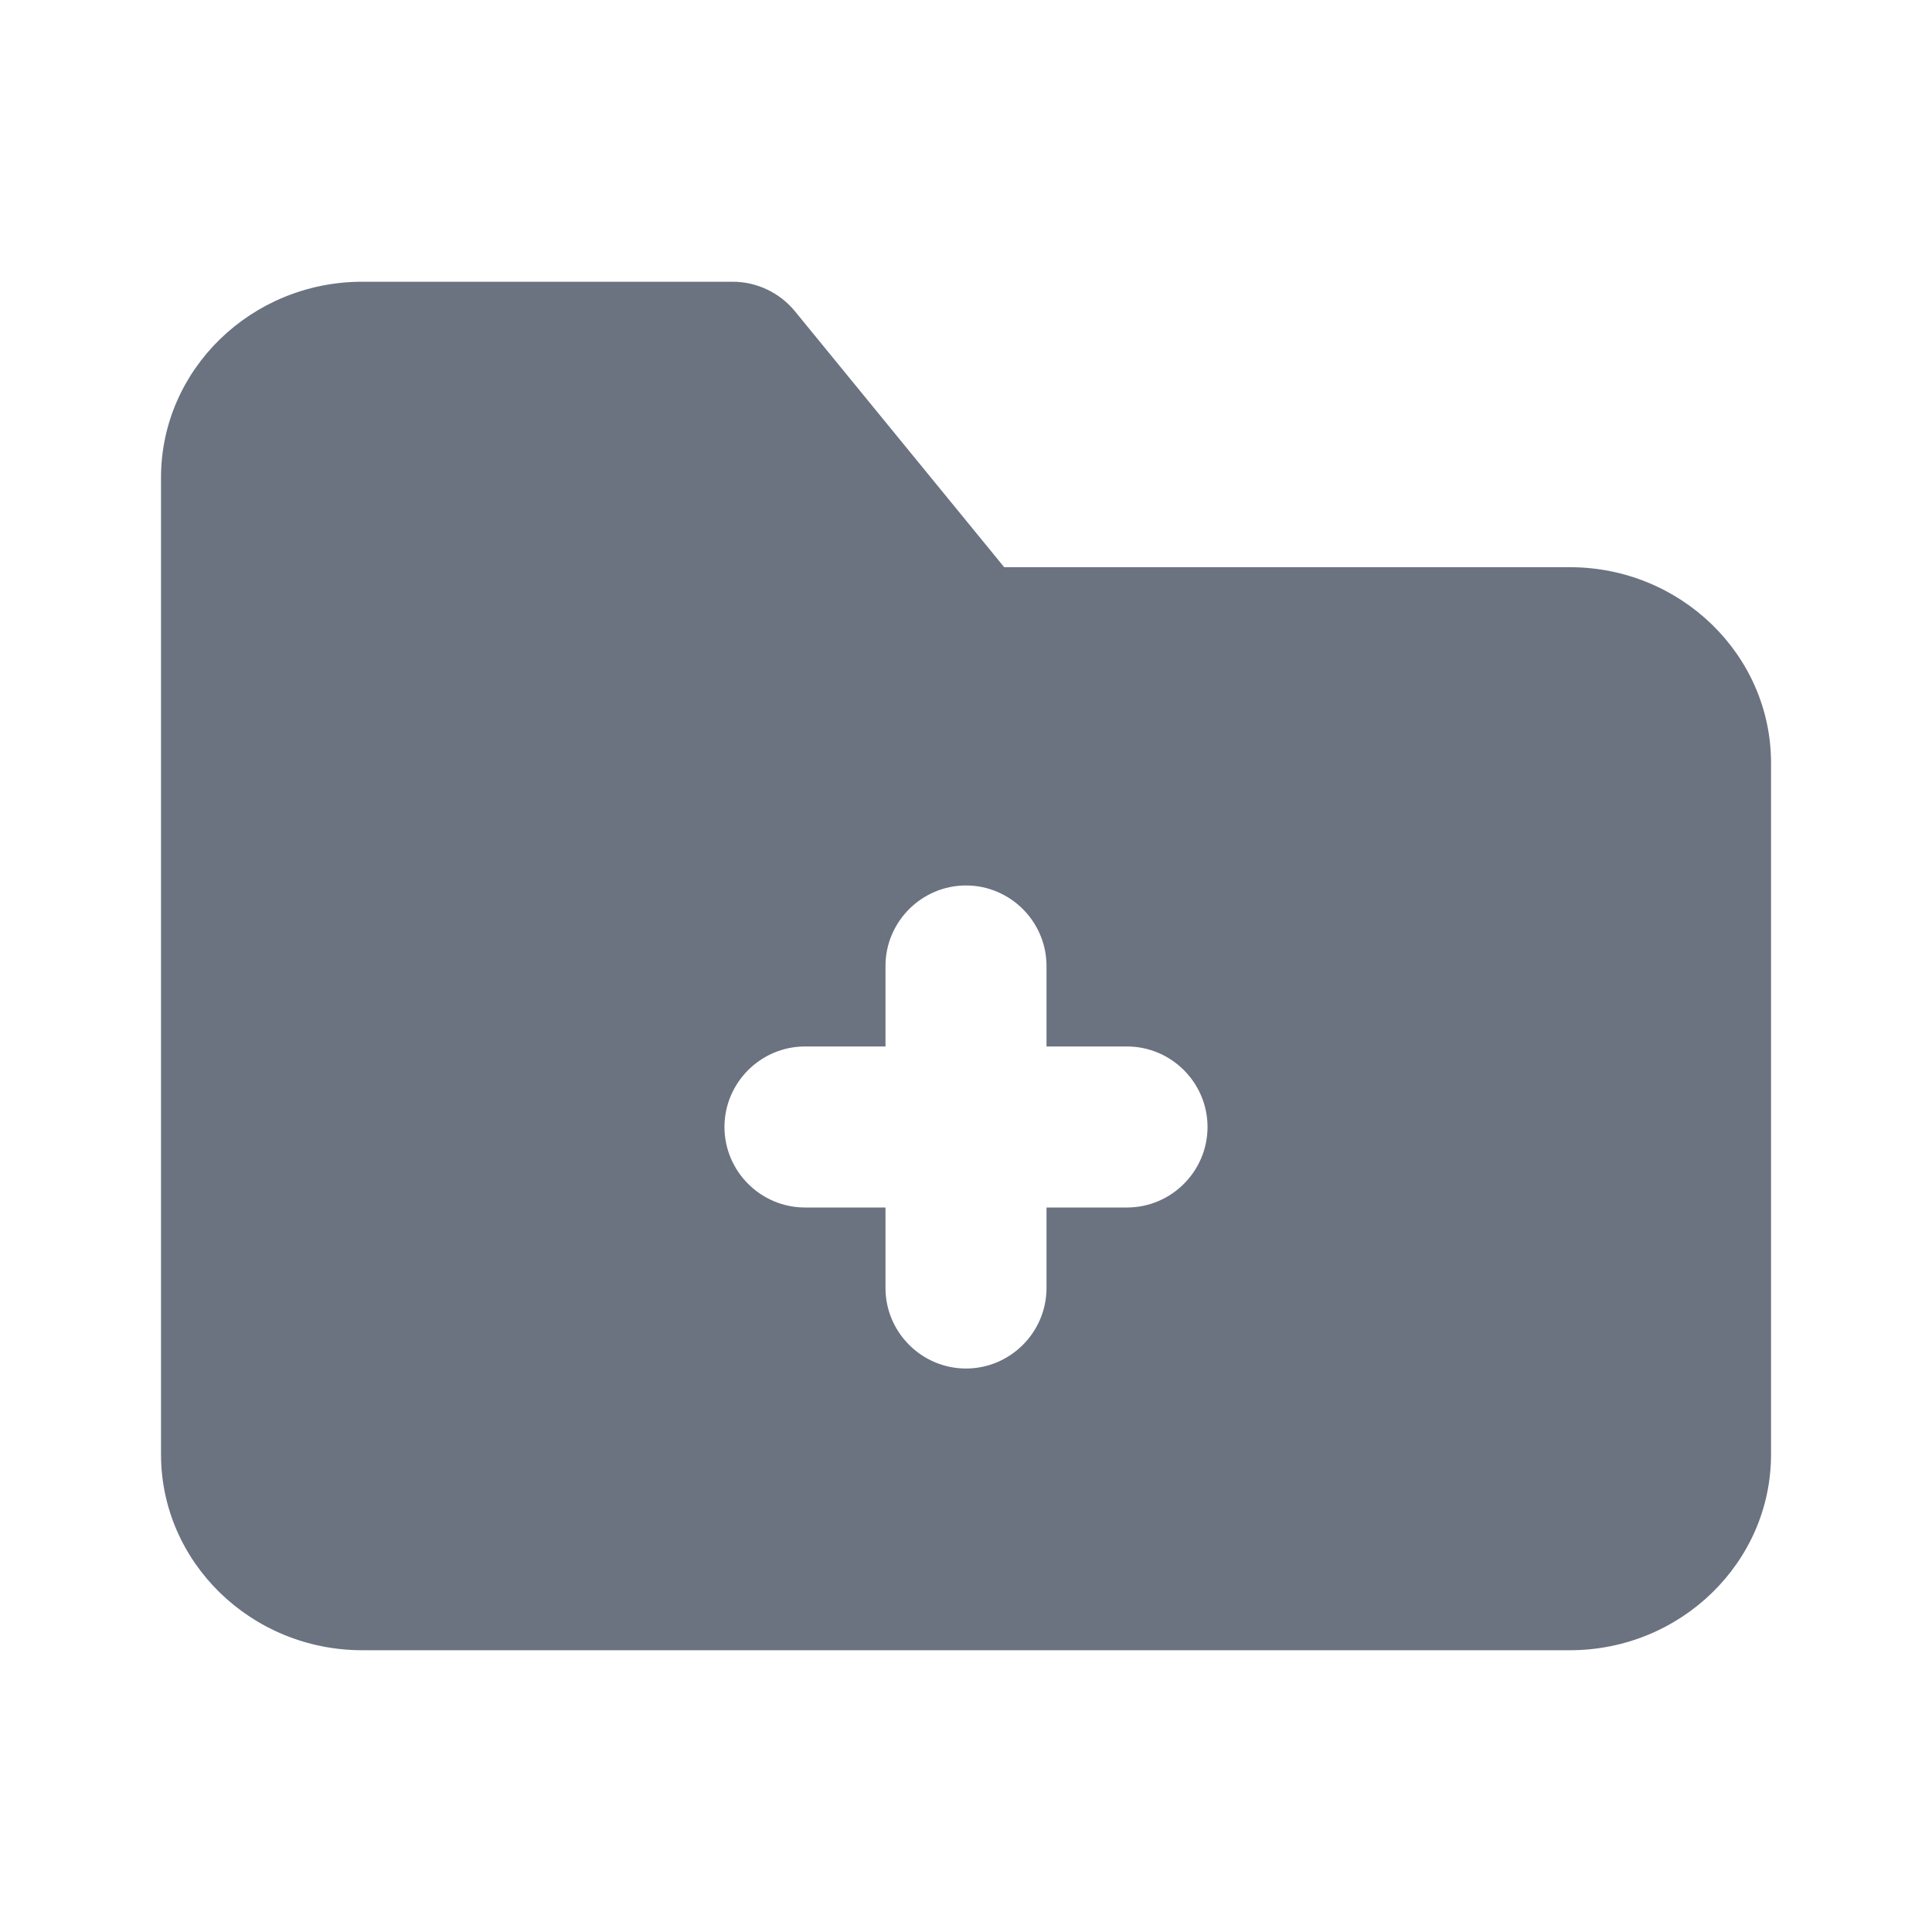
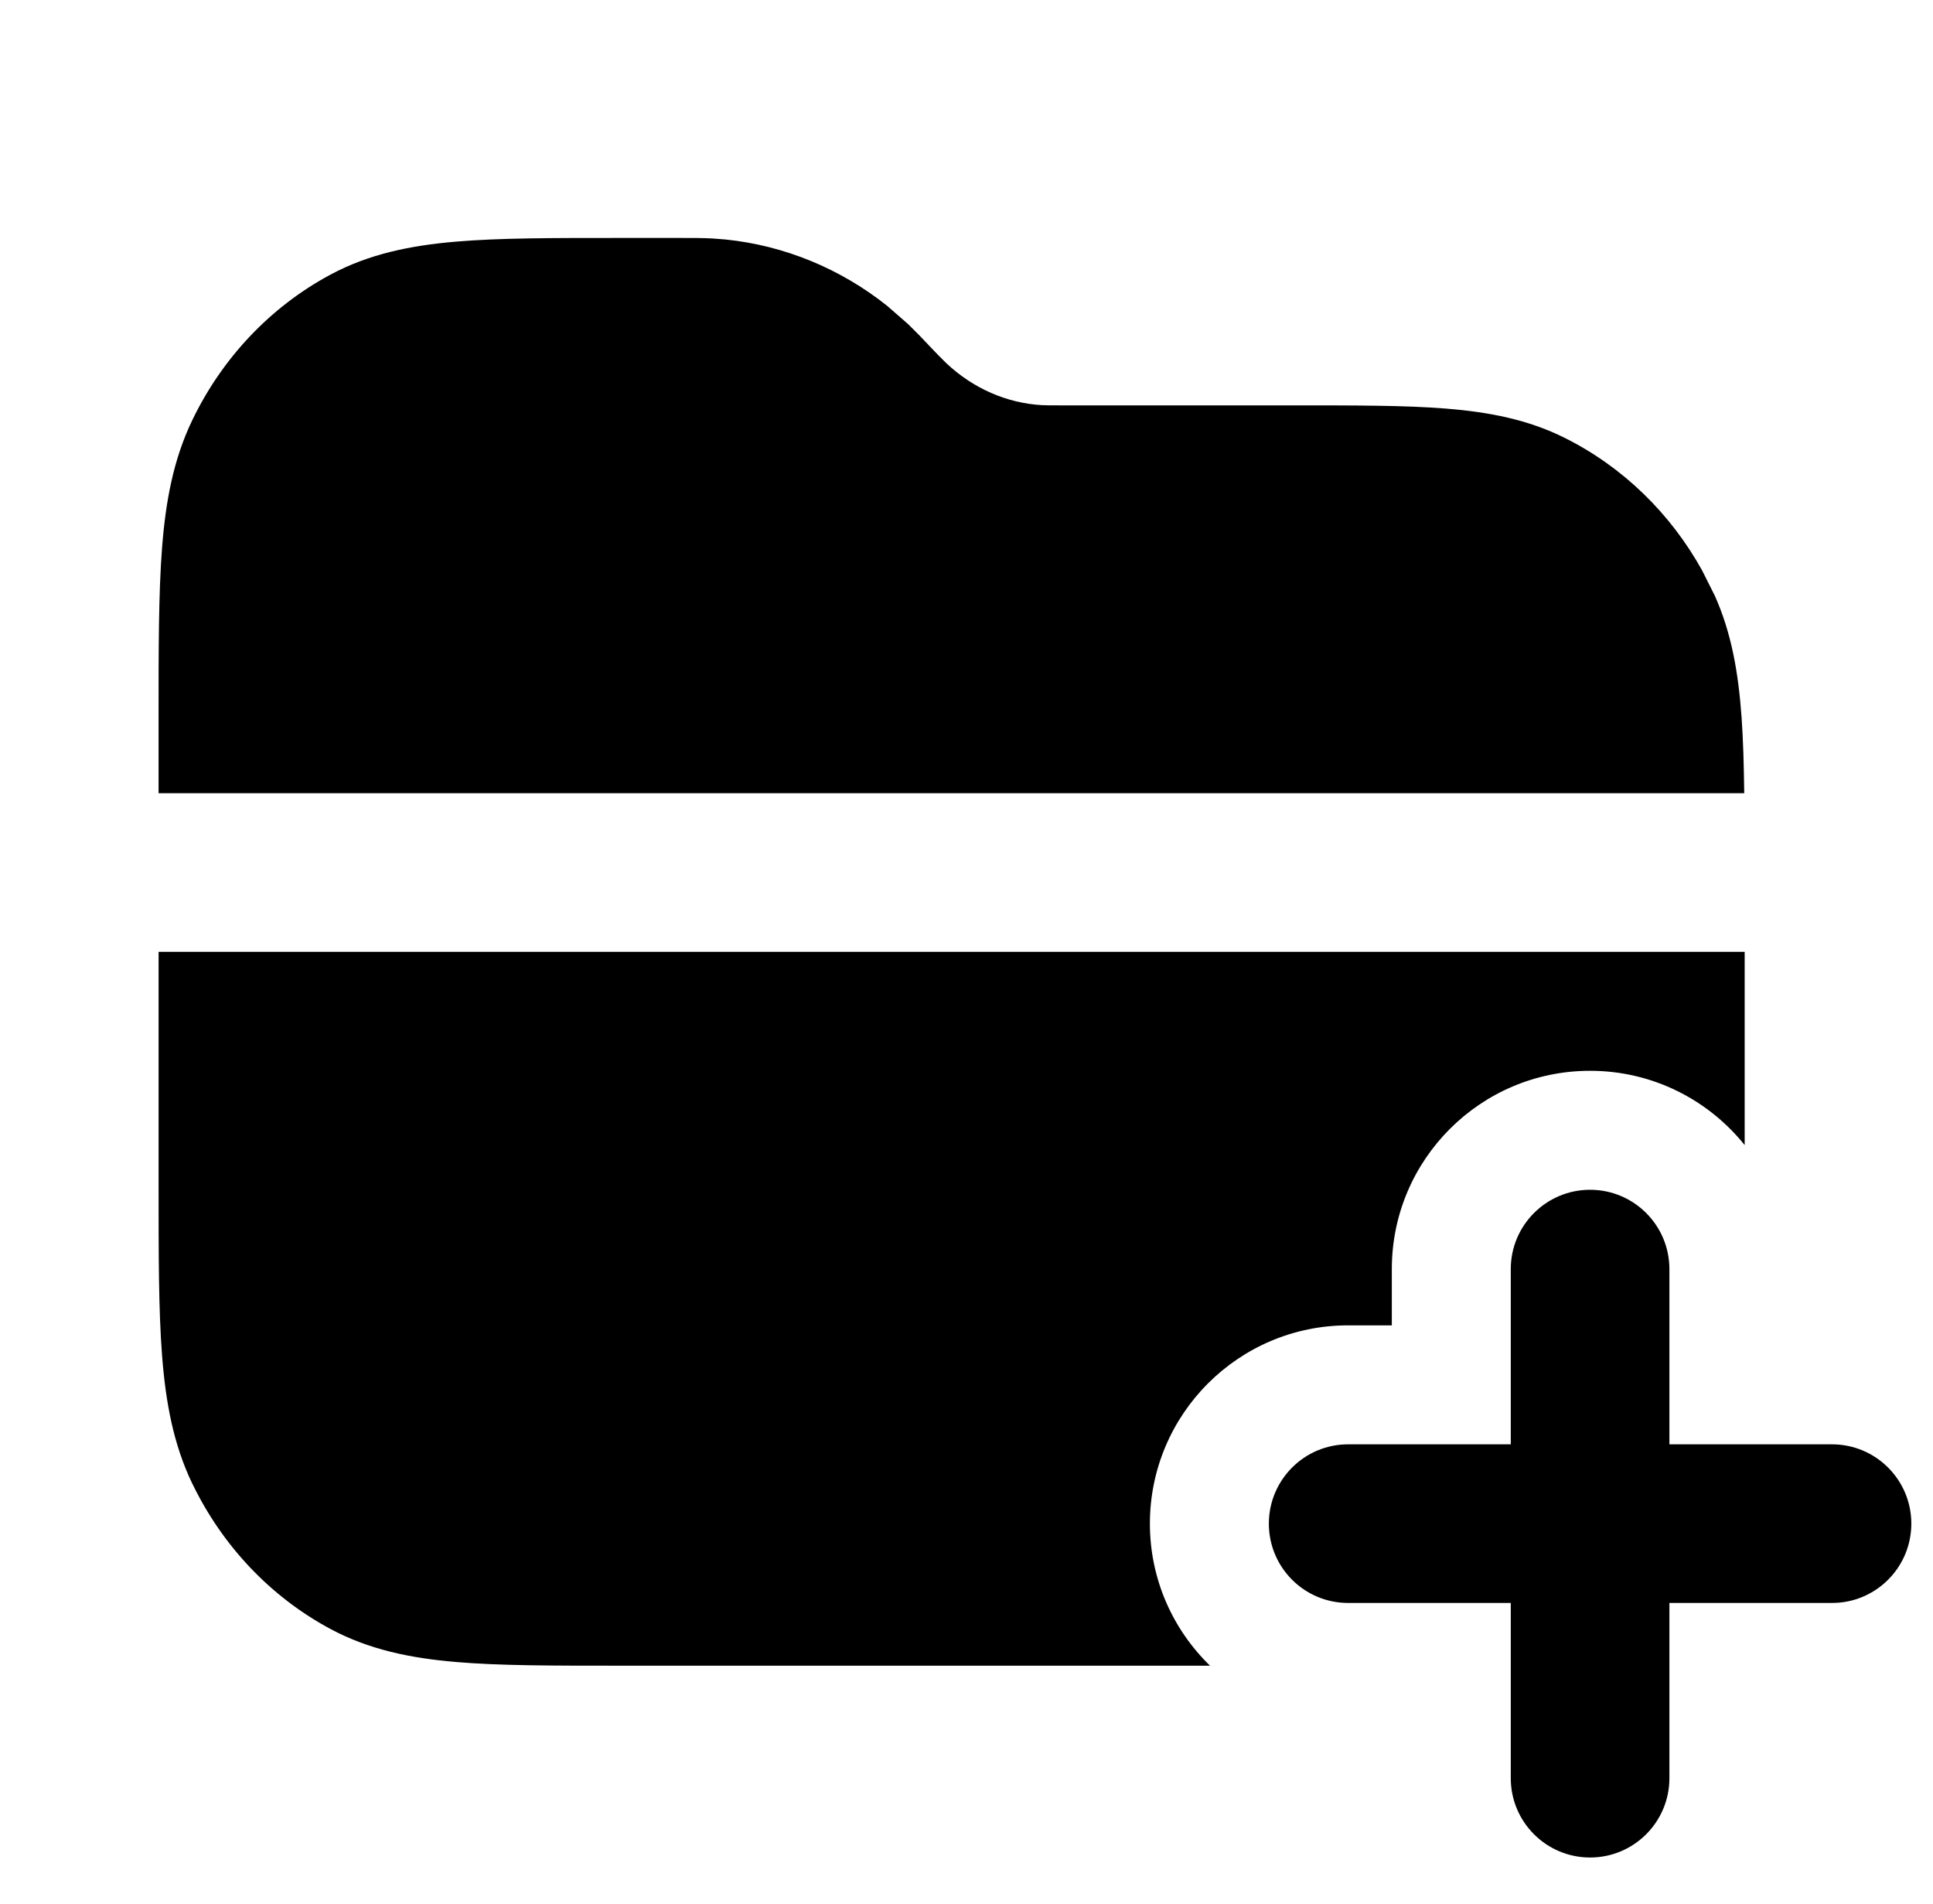
- <svg xmlns="http://www.w3.org/2000/svg" fill="none" height="64" viewBox="0 0 64 64" width="64">
-   <path clip-rule="evenodd" d="m37.334 40h-2.667v2.667c0 1.467-1.2 2.667-2.667 2.667-1.467 0-2.667-1.2-2.667-2.667v-2.667h-2.667c-1.467 0-2.667-1.2-2.667-2.667s1.2-2.667 2.667-2.667h2.667v-2.667c0-1.467 1.2-2.667 2.667-2.667 1.467 0 2.667 1.2 2.667 2.667v2.667h2.667c1.467 0 2.667 1.2 2.667 2.667s-1.2 2.667-2.667 2.667zm14.667-21.211h-18.736l-6.931-8.477c-.507-.619-1.267-.979-2.064-.979h-12.269c-3.675 0-6.667 2.909-6.667 6.485v32.363c0 3.576 2.992 6.485 6.667 6.485h40c3.675 0 6.667-2.909 6.667-6.485v-22.907c0-3.576-2.992-6.485-6.667-6.485z" fill="#6b7280" fill-rule="evenodd" />
+ <svg xmlns="http://www.w3.org/2000/svg" fill="none" height="64" viewBox="0 0 65 64" width="65">
+   <path d="m53.469 40c1.473 0 2.667 1.194 2.667 2.667v5.891h5.469c1.472 0 2.666 1.194 2.666 2.666 0 1.473-1.193 2.667-2.666 2.667h-5.469v5.891c0 1.473-1.194 2.667-2.667 2.667-1.473-0-2.667-1.194-2.667-2.667v-5.891h-5.469c-1.473-0-2.666-1.194-2.666-2.667.001-1.472 1.194-2.666 2.666-2.666h5.469v-5.891c0-1.473 1.194-2.667 2.667-2.667zm5.198-1.503c-1.222-1.521-3.095-2.497-5.198-2.497-3.682 0-6.667 2.985-6.667 6.667v1.891h-1.469c-3.681 0-6.665 2.985-6.666 6.666 0 1.874.776 3.565 2.021 4.776h-19.888c-2.193 0-4.008.002-5.482-.125-1.51-.13-2.905-.411-4.211-1.112-2.017-1.083-3.631-2.799-4.635-4.875l-.003-.002c-.64-1.329-.898-2.746-1.019-4.308-.119-1.534-.117-3.426-.117-5.747v-7.831h53.334zm-35.769-30.497c.42 0 .725-0 1.026.016h.016l.461.036c1.986.204 3.863.983 5.427 2.227l.698.609.016.014.013.013c.251.244.496.496.734.753.175.188.356.37.539.549.908.852 2.04 1.337 3.206 1.404.128.006.276.008.734.008h7.716c2.063 0 3.77-.004 5.159.109 1.422.116 2.739.364 3.984.989 1.954.978 3.548 2.539 4.609 4.45l.422.842.002.002c.567 1.263.794 2.599.901 4.068.056.762.079 1.619.091 2.578h-53.32v-2.498c0-2.322-.001-4.216.117-5.75.121-1.56.38-2.975 1.021-4.302 1.003-2.078 2.616-3.795 4.635-4.88 1.306-.702 2.701-.982 4.211-1.112 1.474-.127 3.289-.125 5.482-.125z" fill="#000" />
</svg>
